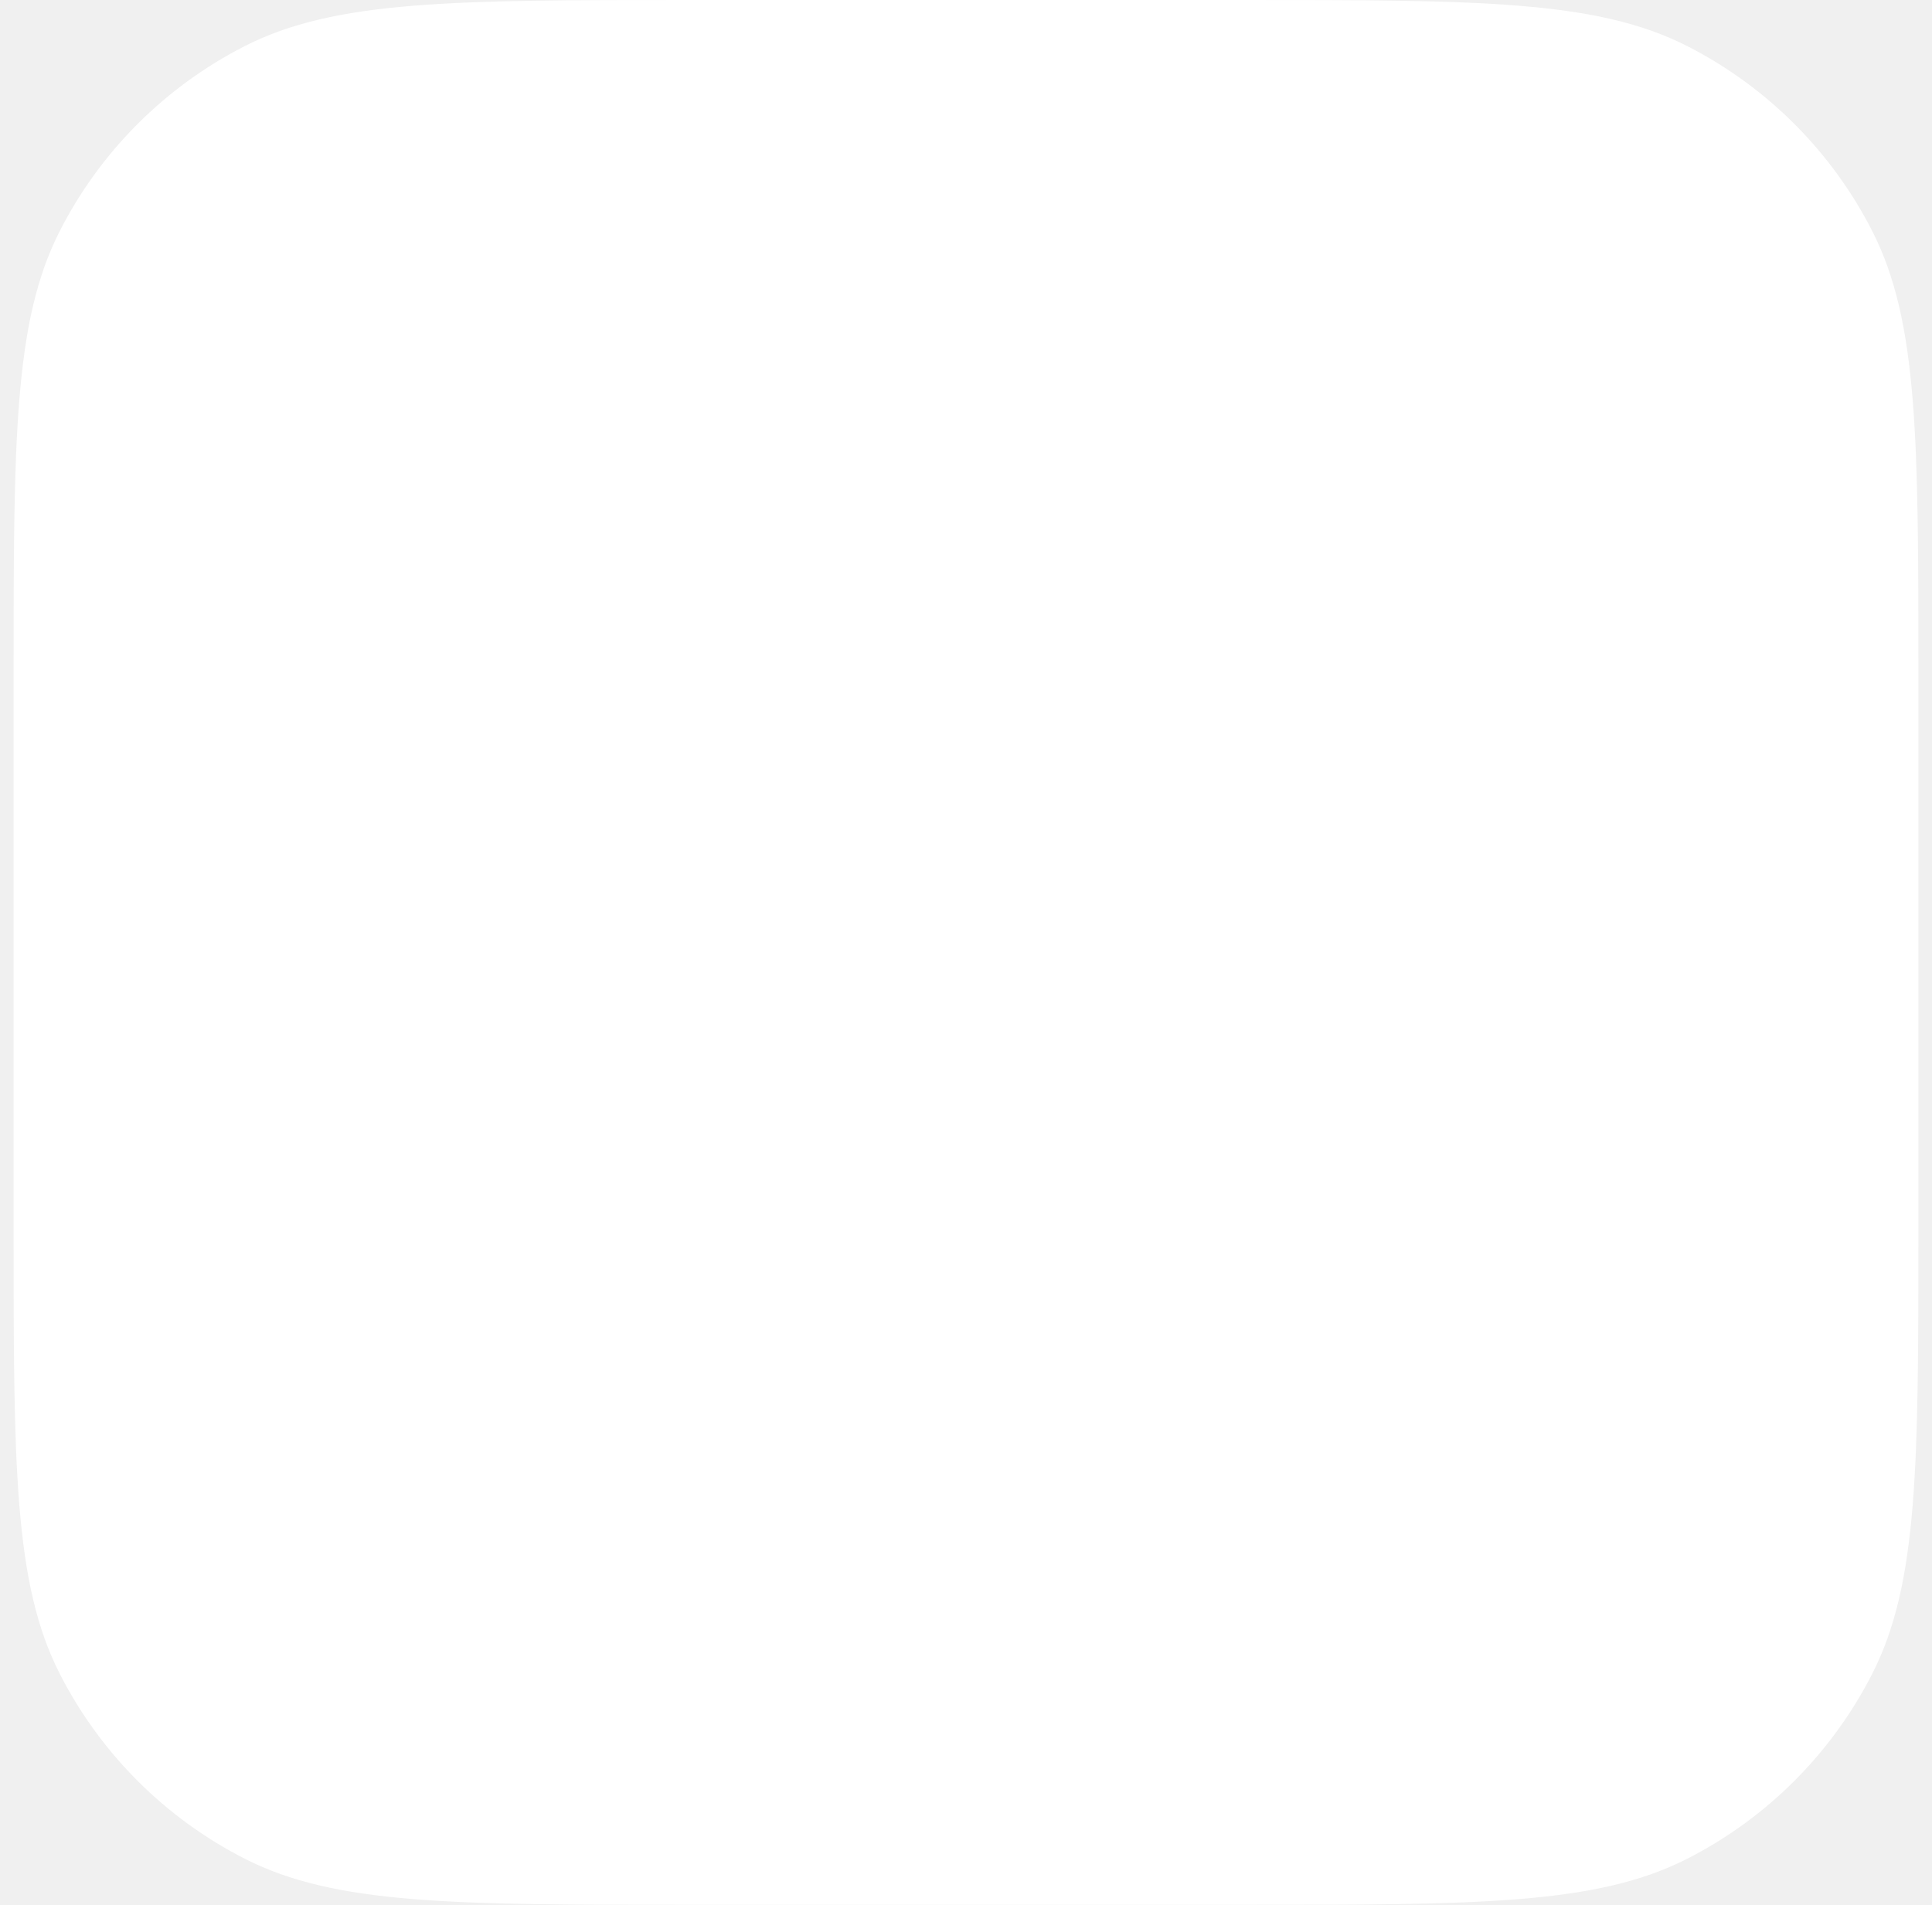
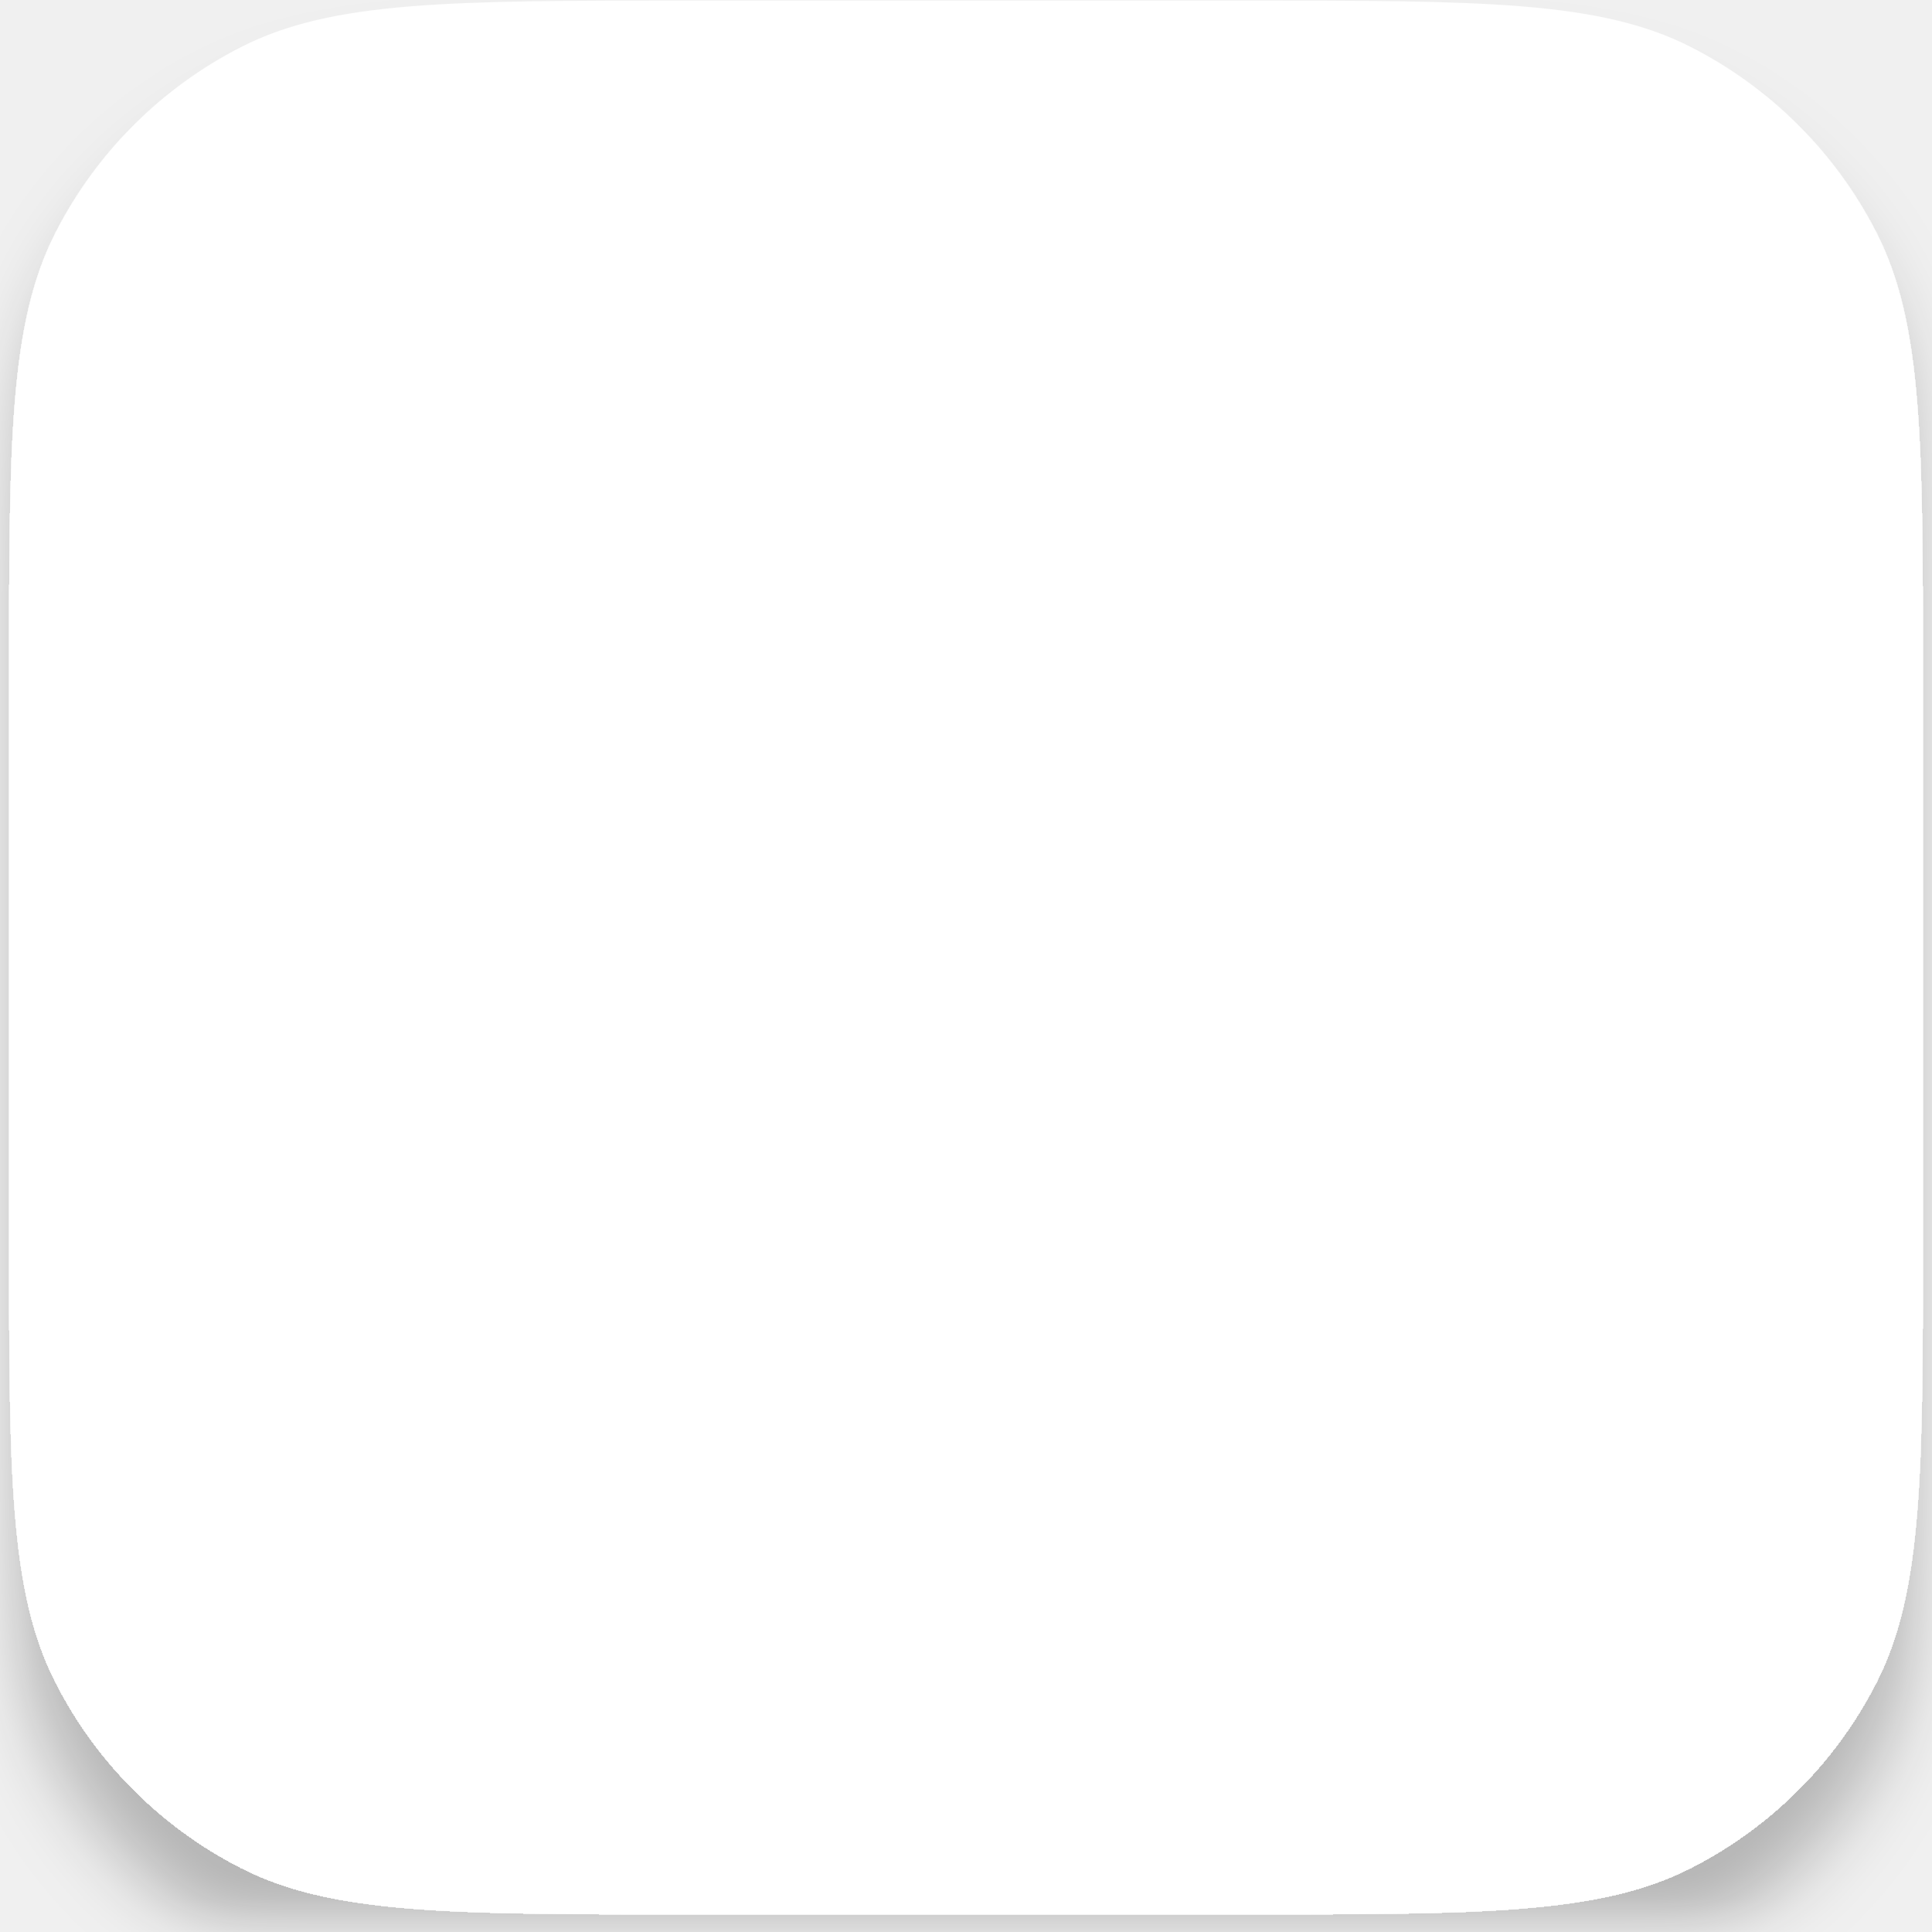
- <svg xmlns="http://www.w3.org/2000/svg" width="71" height="70" viewBox="0 0 71 70" fill="none">
-   <path d="M0.5 24.889C0.5 16.177 0.5 11.821 2.195 8.493C3.687 5.567 6.067 3.187 8.993 1.695C12.321 0 16.677 0 25.389 0H45.611C54.323 0 58.679 0 62.007 1.695C64.933 3.187 67.313 5.567 68.805 8.493C70.5 11.821 70.5 16.177 70.5 24.889V45.111C70.5 53.823 70.5 58.179 68.805 61.507C67.313 64.433 64.933 66.813 62.007 68.305C58.679 70 54.323 70 45.611 70H25.389C16.677 70 12.321 70 8.993 68.305C6.067 66.813 3.687 64.433 2.195 61.507C0.5 58.179 0.5 53.823 0.5 45.111V24.889Z" fill="white" />
+ <svg xmlns="http://www.w3.org/2000/svg" width="106" height="106" viewBox="0 0 106 106" fill="none">
+   <g filter="url(#filter0_d_88_391)">
+     <path d="M0.5 37.367C0.5 24.299 0.5 17.765 3.043 12.774C5.28 8.383 8.85 4.814 13.24 2.577C18.232 0.033 24.765 0.033 37.833 0.033H68.167C81.235 0.033 87.769 0.033 92.76 2.577C97.15 4.814 100.72 8.383 102.957 12.774C105.5 17.765 105.5 24.299 105.5 37.367V67.7C105.5 80.768 105.5 87.302 102.957 92.293C100.72 96.684 97.15 100.253 92.76 102.49C87.769 105.033 81.235 105.033 68.167 105.033H37.833C24.765 105.033 18.232 105.033 13.24 102.49C8.85 100.253 5.28 96.684 3.043 92.293C0.5 87.302 0.5 80.768 0.5 67.7V37.367Z" fill="white" />
+   </g>
+   <defs>
+     <filter id="filter0_d_88_391" x="-3.5" y="0.033" width="113" height="113" filterUnits="userSpaceOnUse" color-interpolation-filters="sRGB">
+       <feFlood flood-opacity="0" result="BackgroundImageFix" />
+       <feColorMatrix in="SourceAlpha" type="matrix" values="0 0 0 0 0 0 0 0 0 0 0 0 0 0 0 0 0 0 127 0" result="hardAlpha" />
+       <feOffset dy="4" />
+       <feGaussianBlur stdDeviation="2" />
+       <feComposite in2="hardAlpha" operator="out" />
+       <feColorMatrix type="matrix" values="0 0 0 0 0 0 0 0 0 0 0 0 0 0 0 0 0 0 0.25 0" />
+       <feBlend mode="normal" in2="BackgroundImageFix" result="effect1_dropShadow_88_391" />
+       <feBlend mode="normal" in="SourceGraphic" in2="effect1_dropShadow_88_391" result="shape" />
+     </filter>
+   </defs>
</svg>
